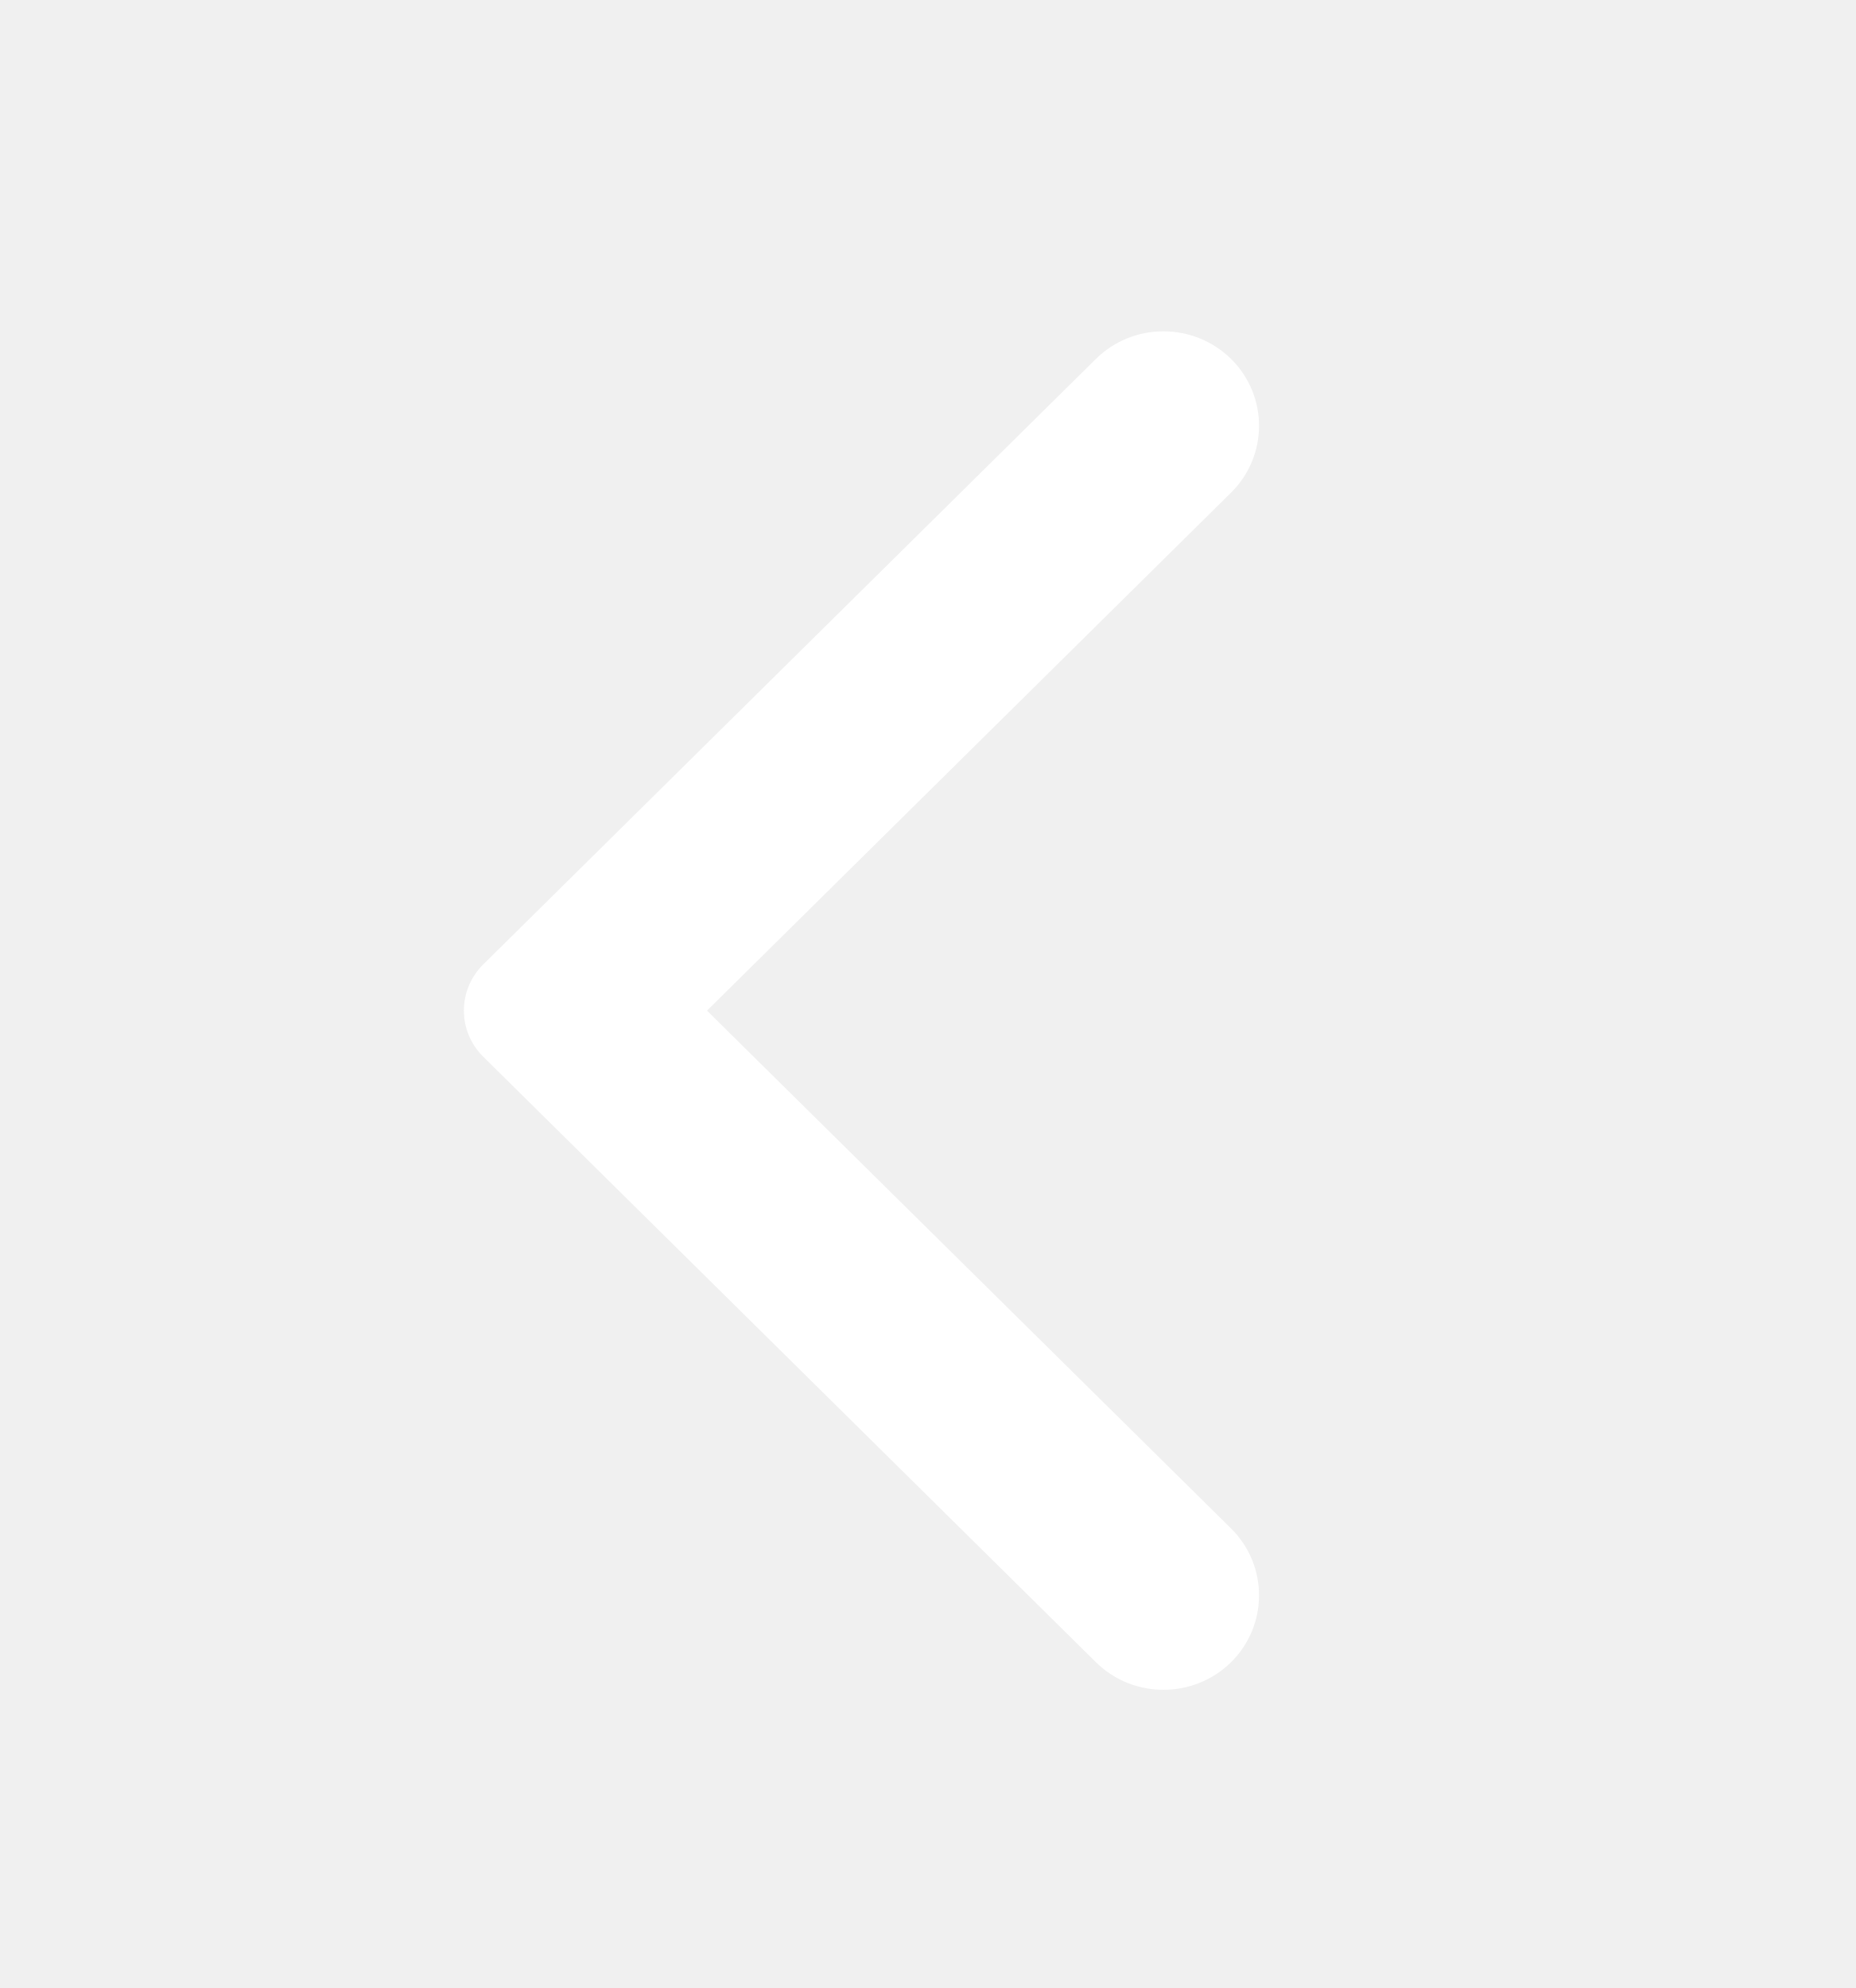
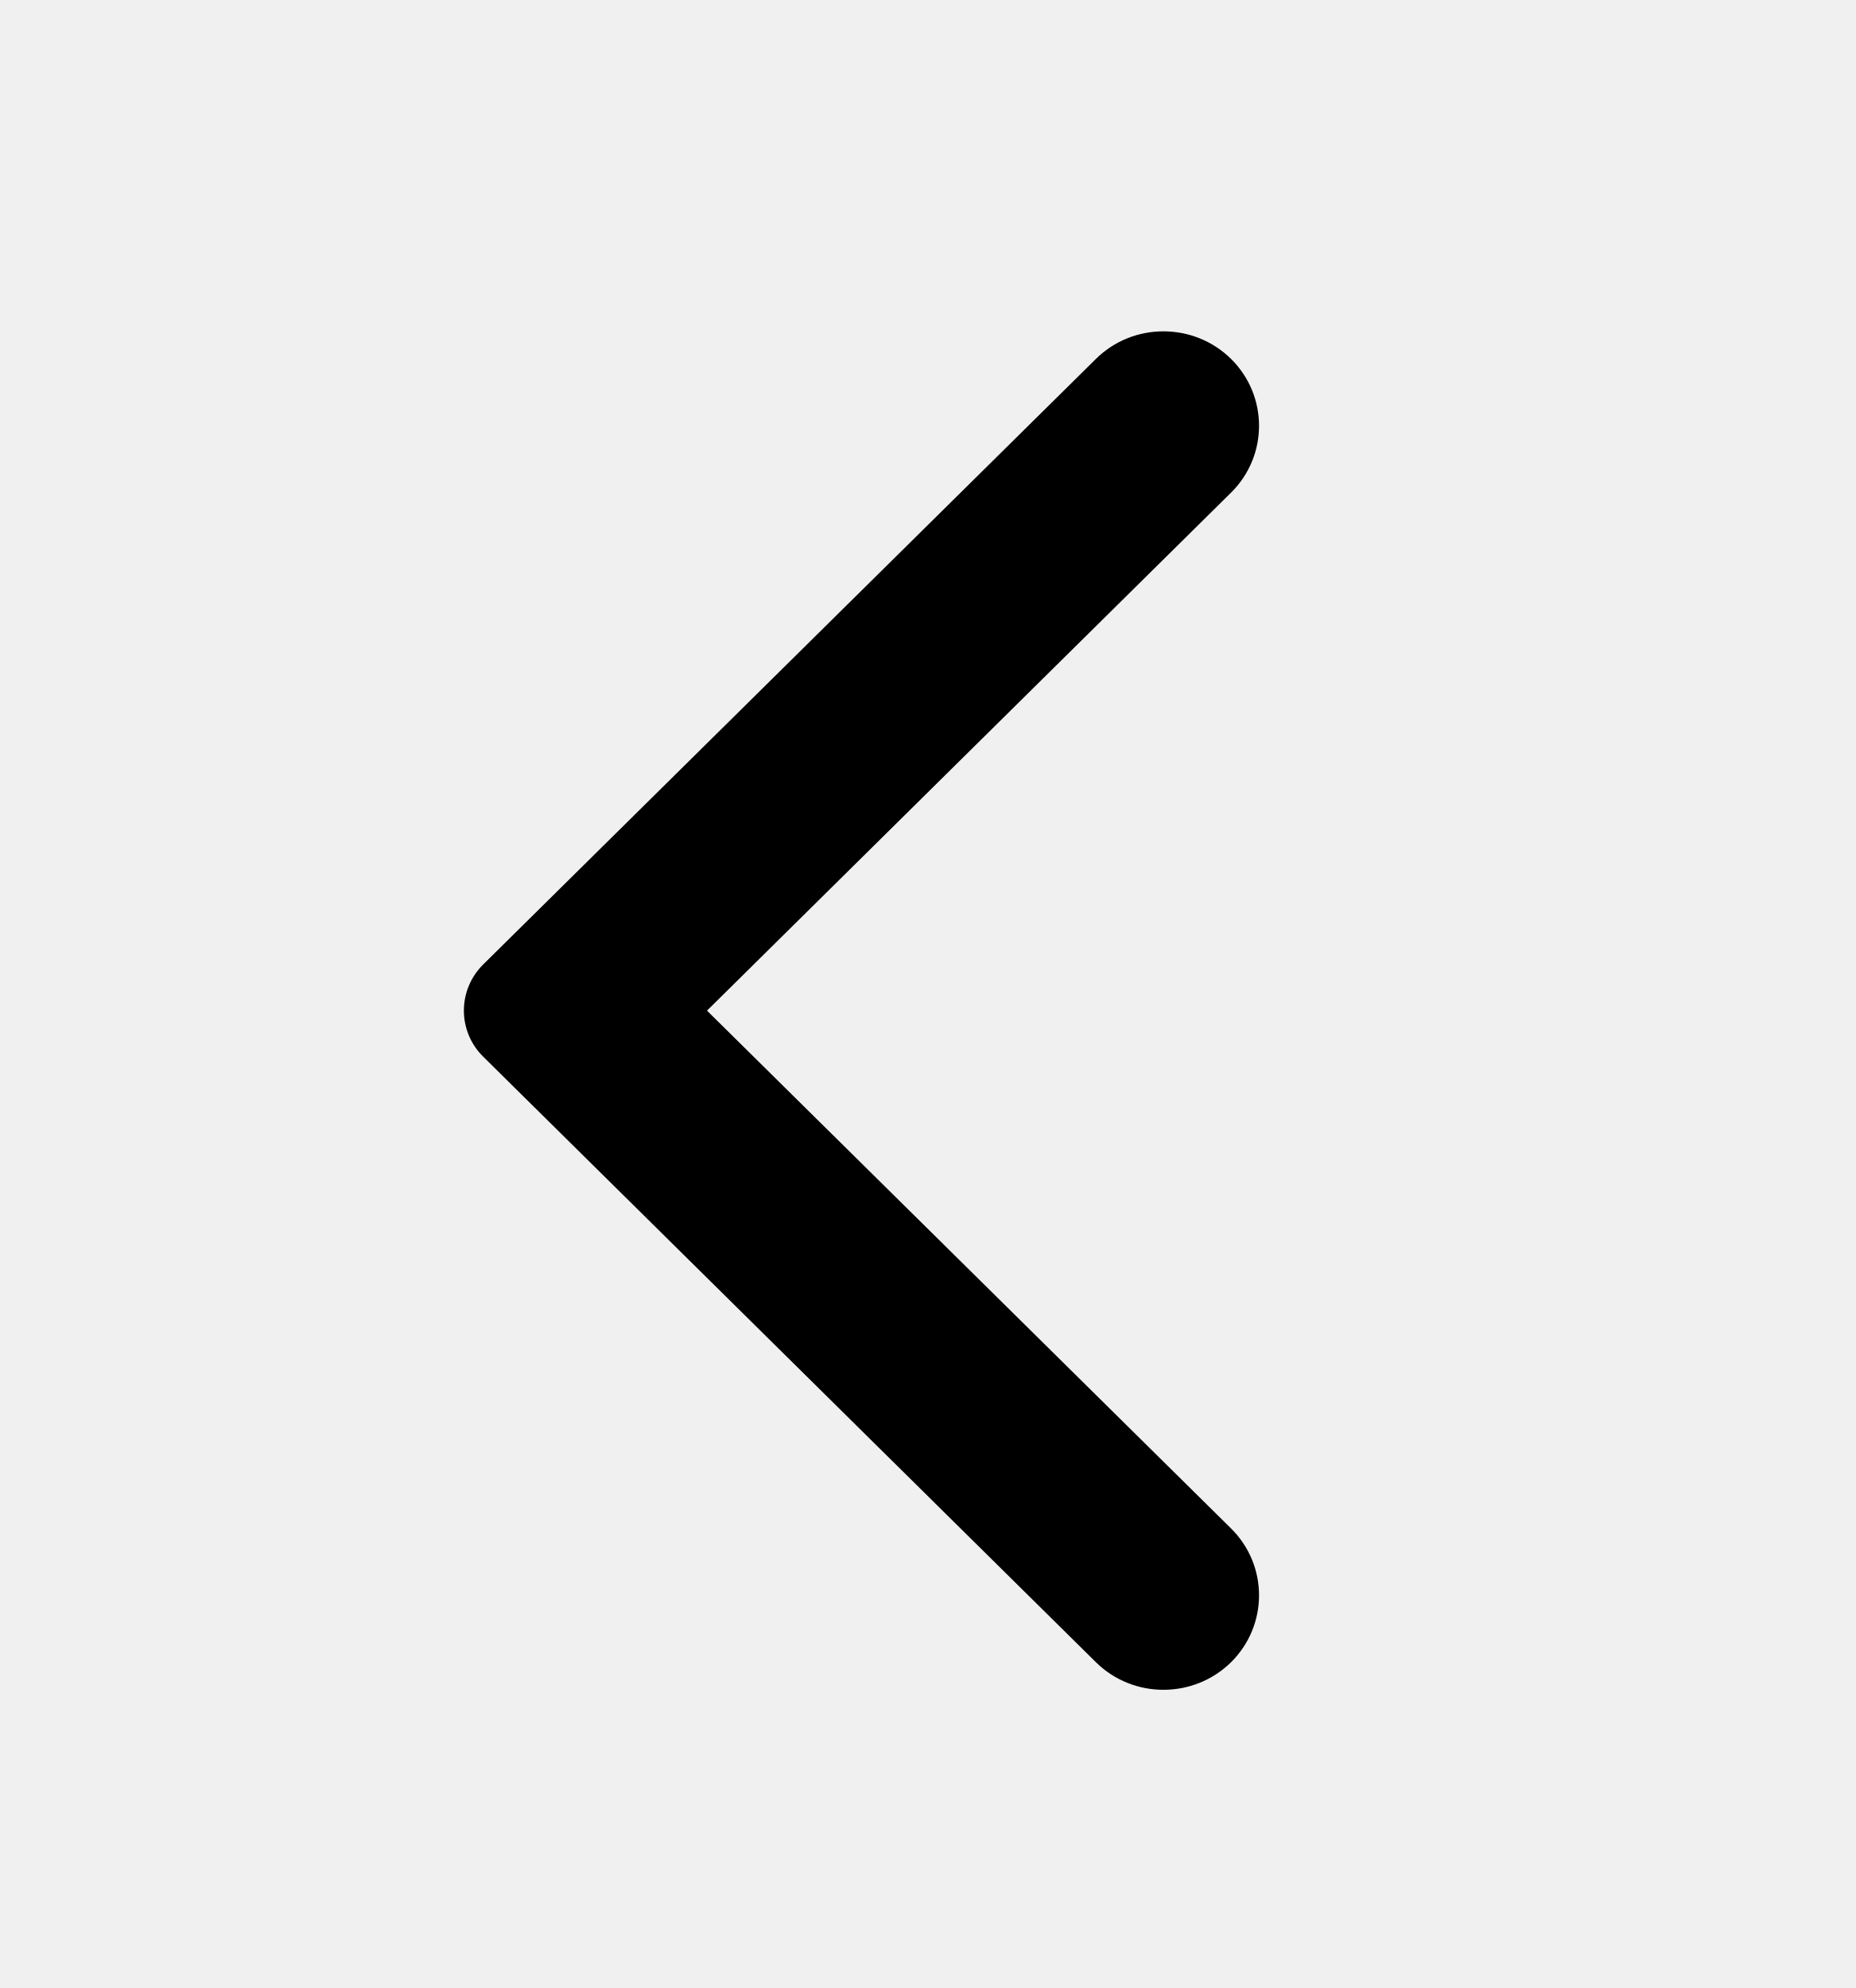
<svg xmlns="http://www.w3.org/2000/svg" width="28" height="30" viewBox="0 0 28 30" fill="none">
-   <path fill-rule="evenodd" clip-rule="evenodd" d="M16.537 25.083L7.292 15.946C6.903 15.561 6.903 14.94 7.292 14.554L16.537 5.417C17.099 4.861 18.014 4.861 18.578 5.417C19.14 5.974 19.14 6.877 18.578 7.433L10.669 15.251L18.578 23.066C19.14 23.623 19.14 24.526 18.578 25.083C18.014 25.639 17.099 25.639 16.537 25.083Z" fill="white" />
+   <path fill-rule="evenodd" clip-rule="evenodd" d="M16.537 25.083L7.292 15.946C6.903 15.561 6.903 14.94 7.292 14.554L16.537 5.417C17.099 4.861 18.014 4.861 18.578 5.417C19.14 5.974 19.14 6.877 18.578 7.433L10.669 15.251L18.578 23.066C19.14 23.623 19.14 24.526 18.578 25.083C18.014 25.639 17.099 25.639 16.537 25.083Z" fill="currentColor" />
</svg>
